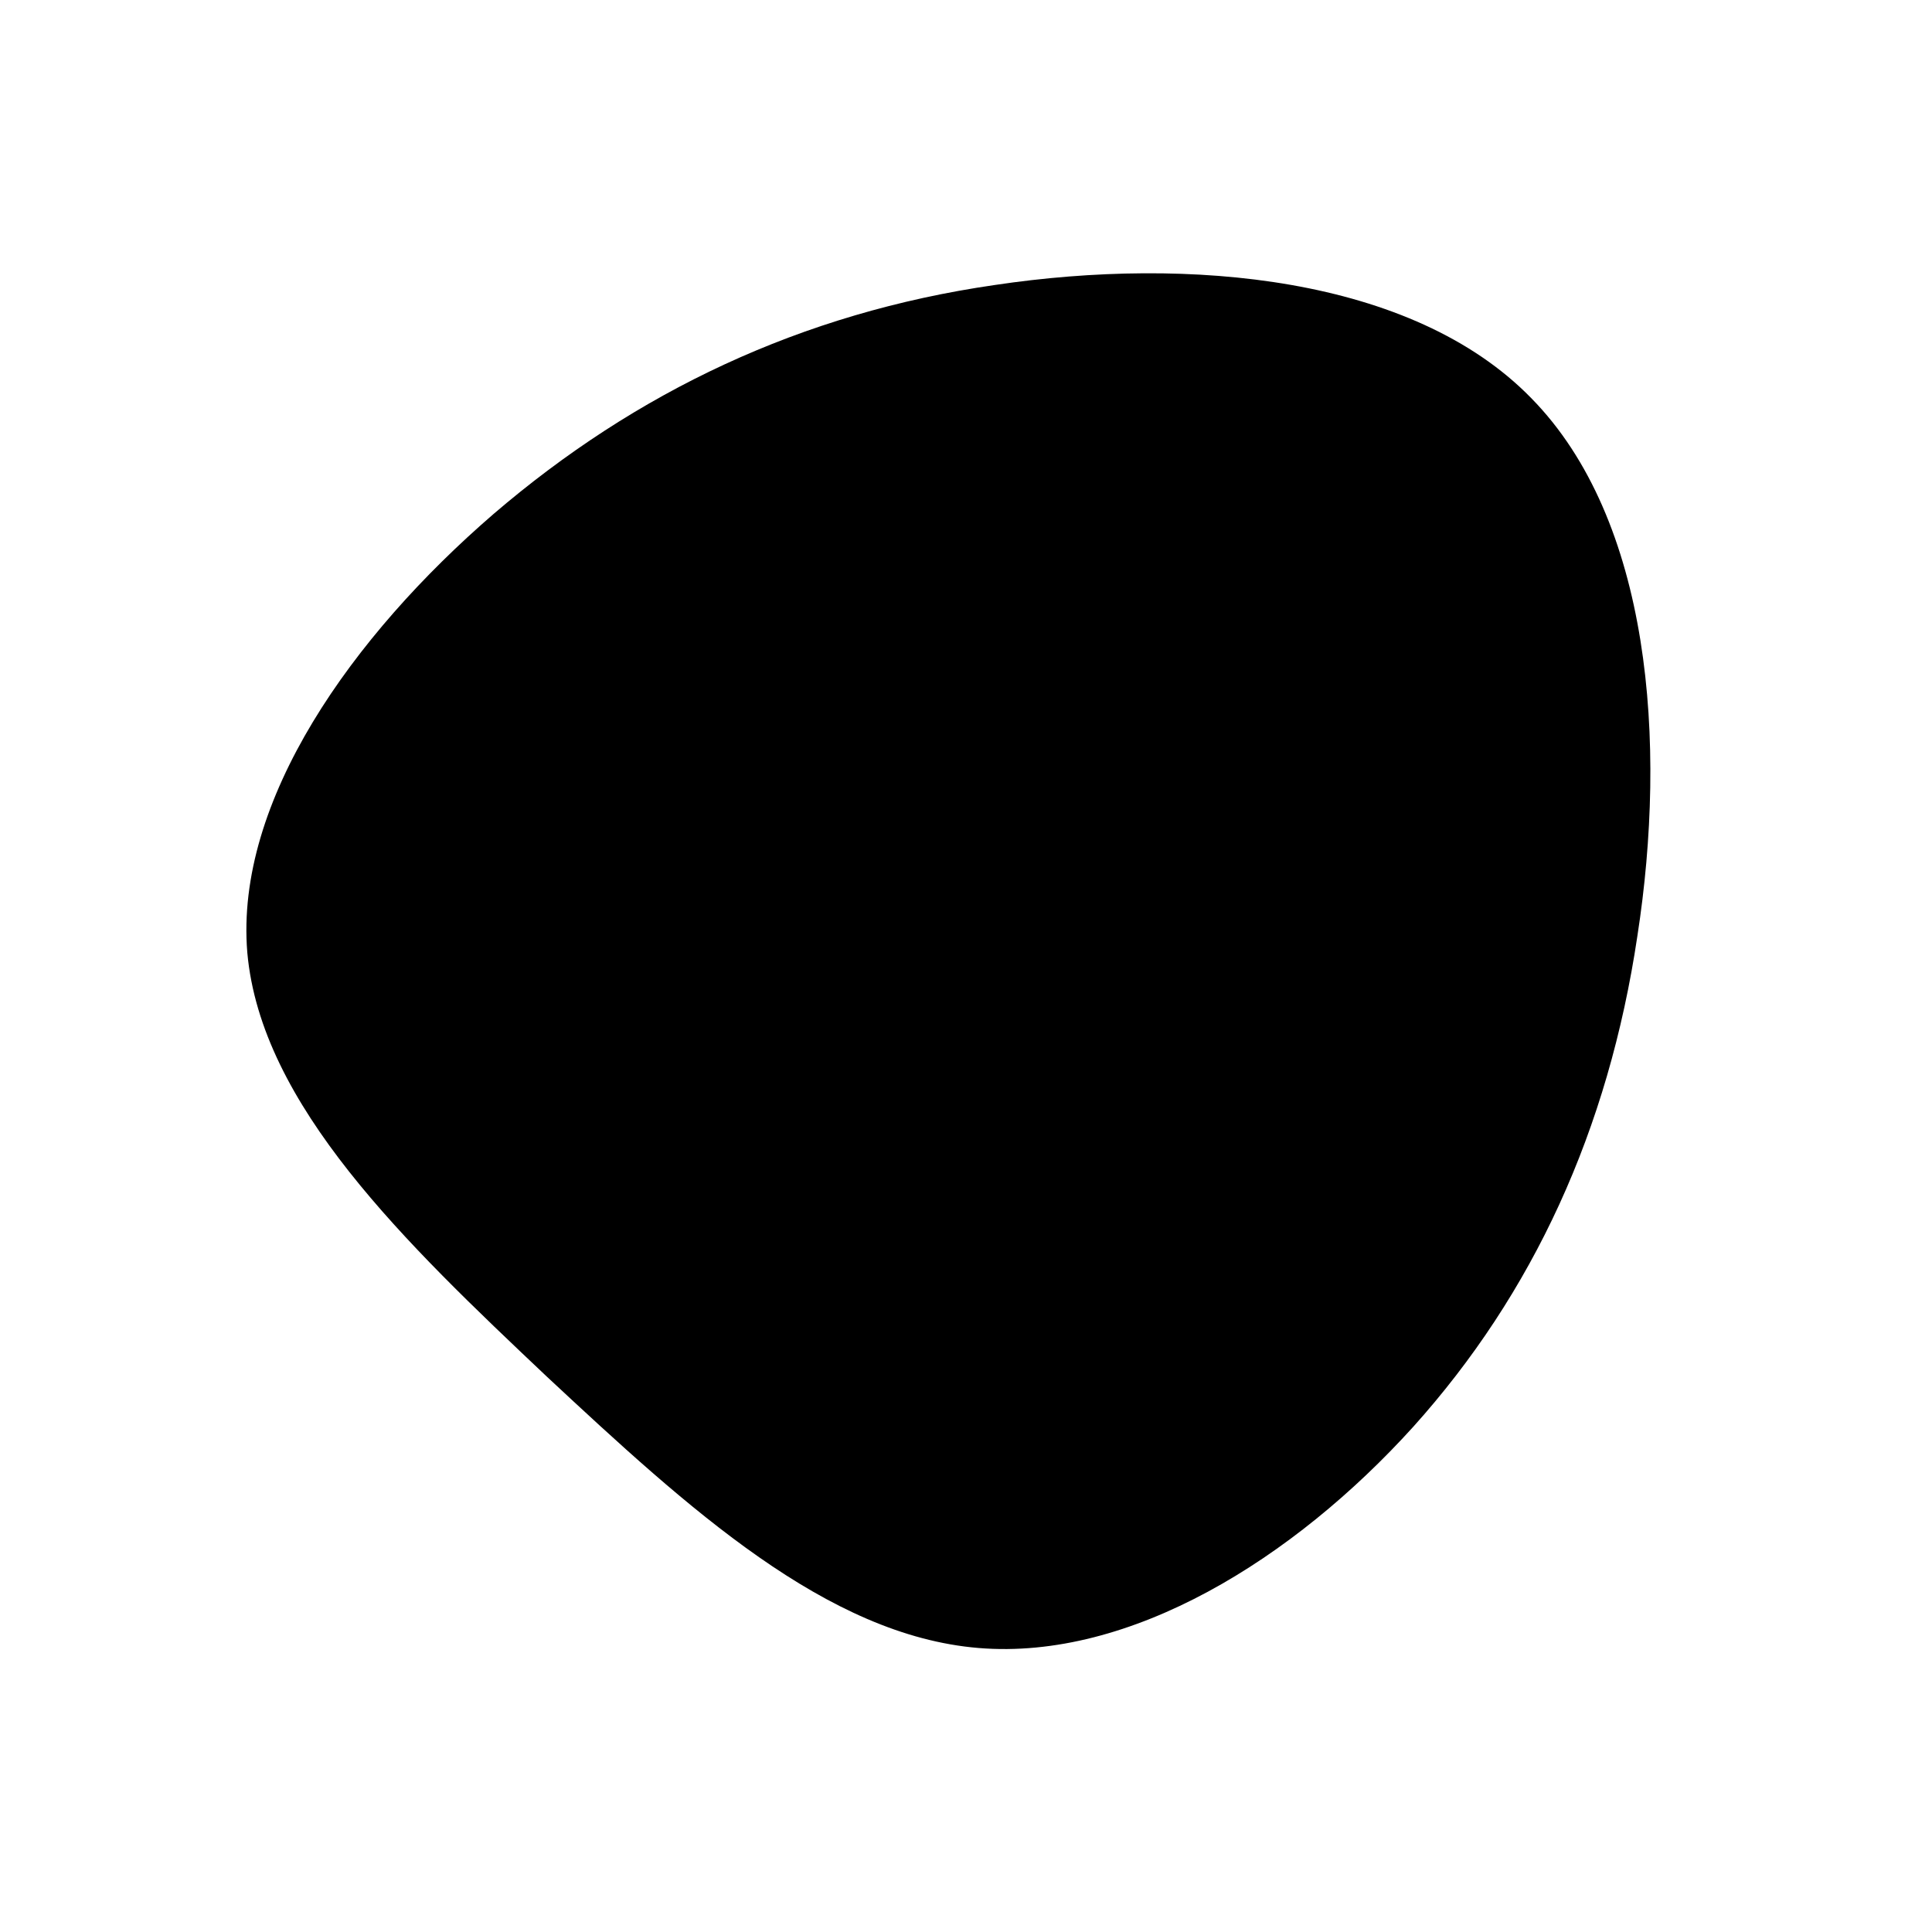
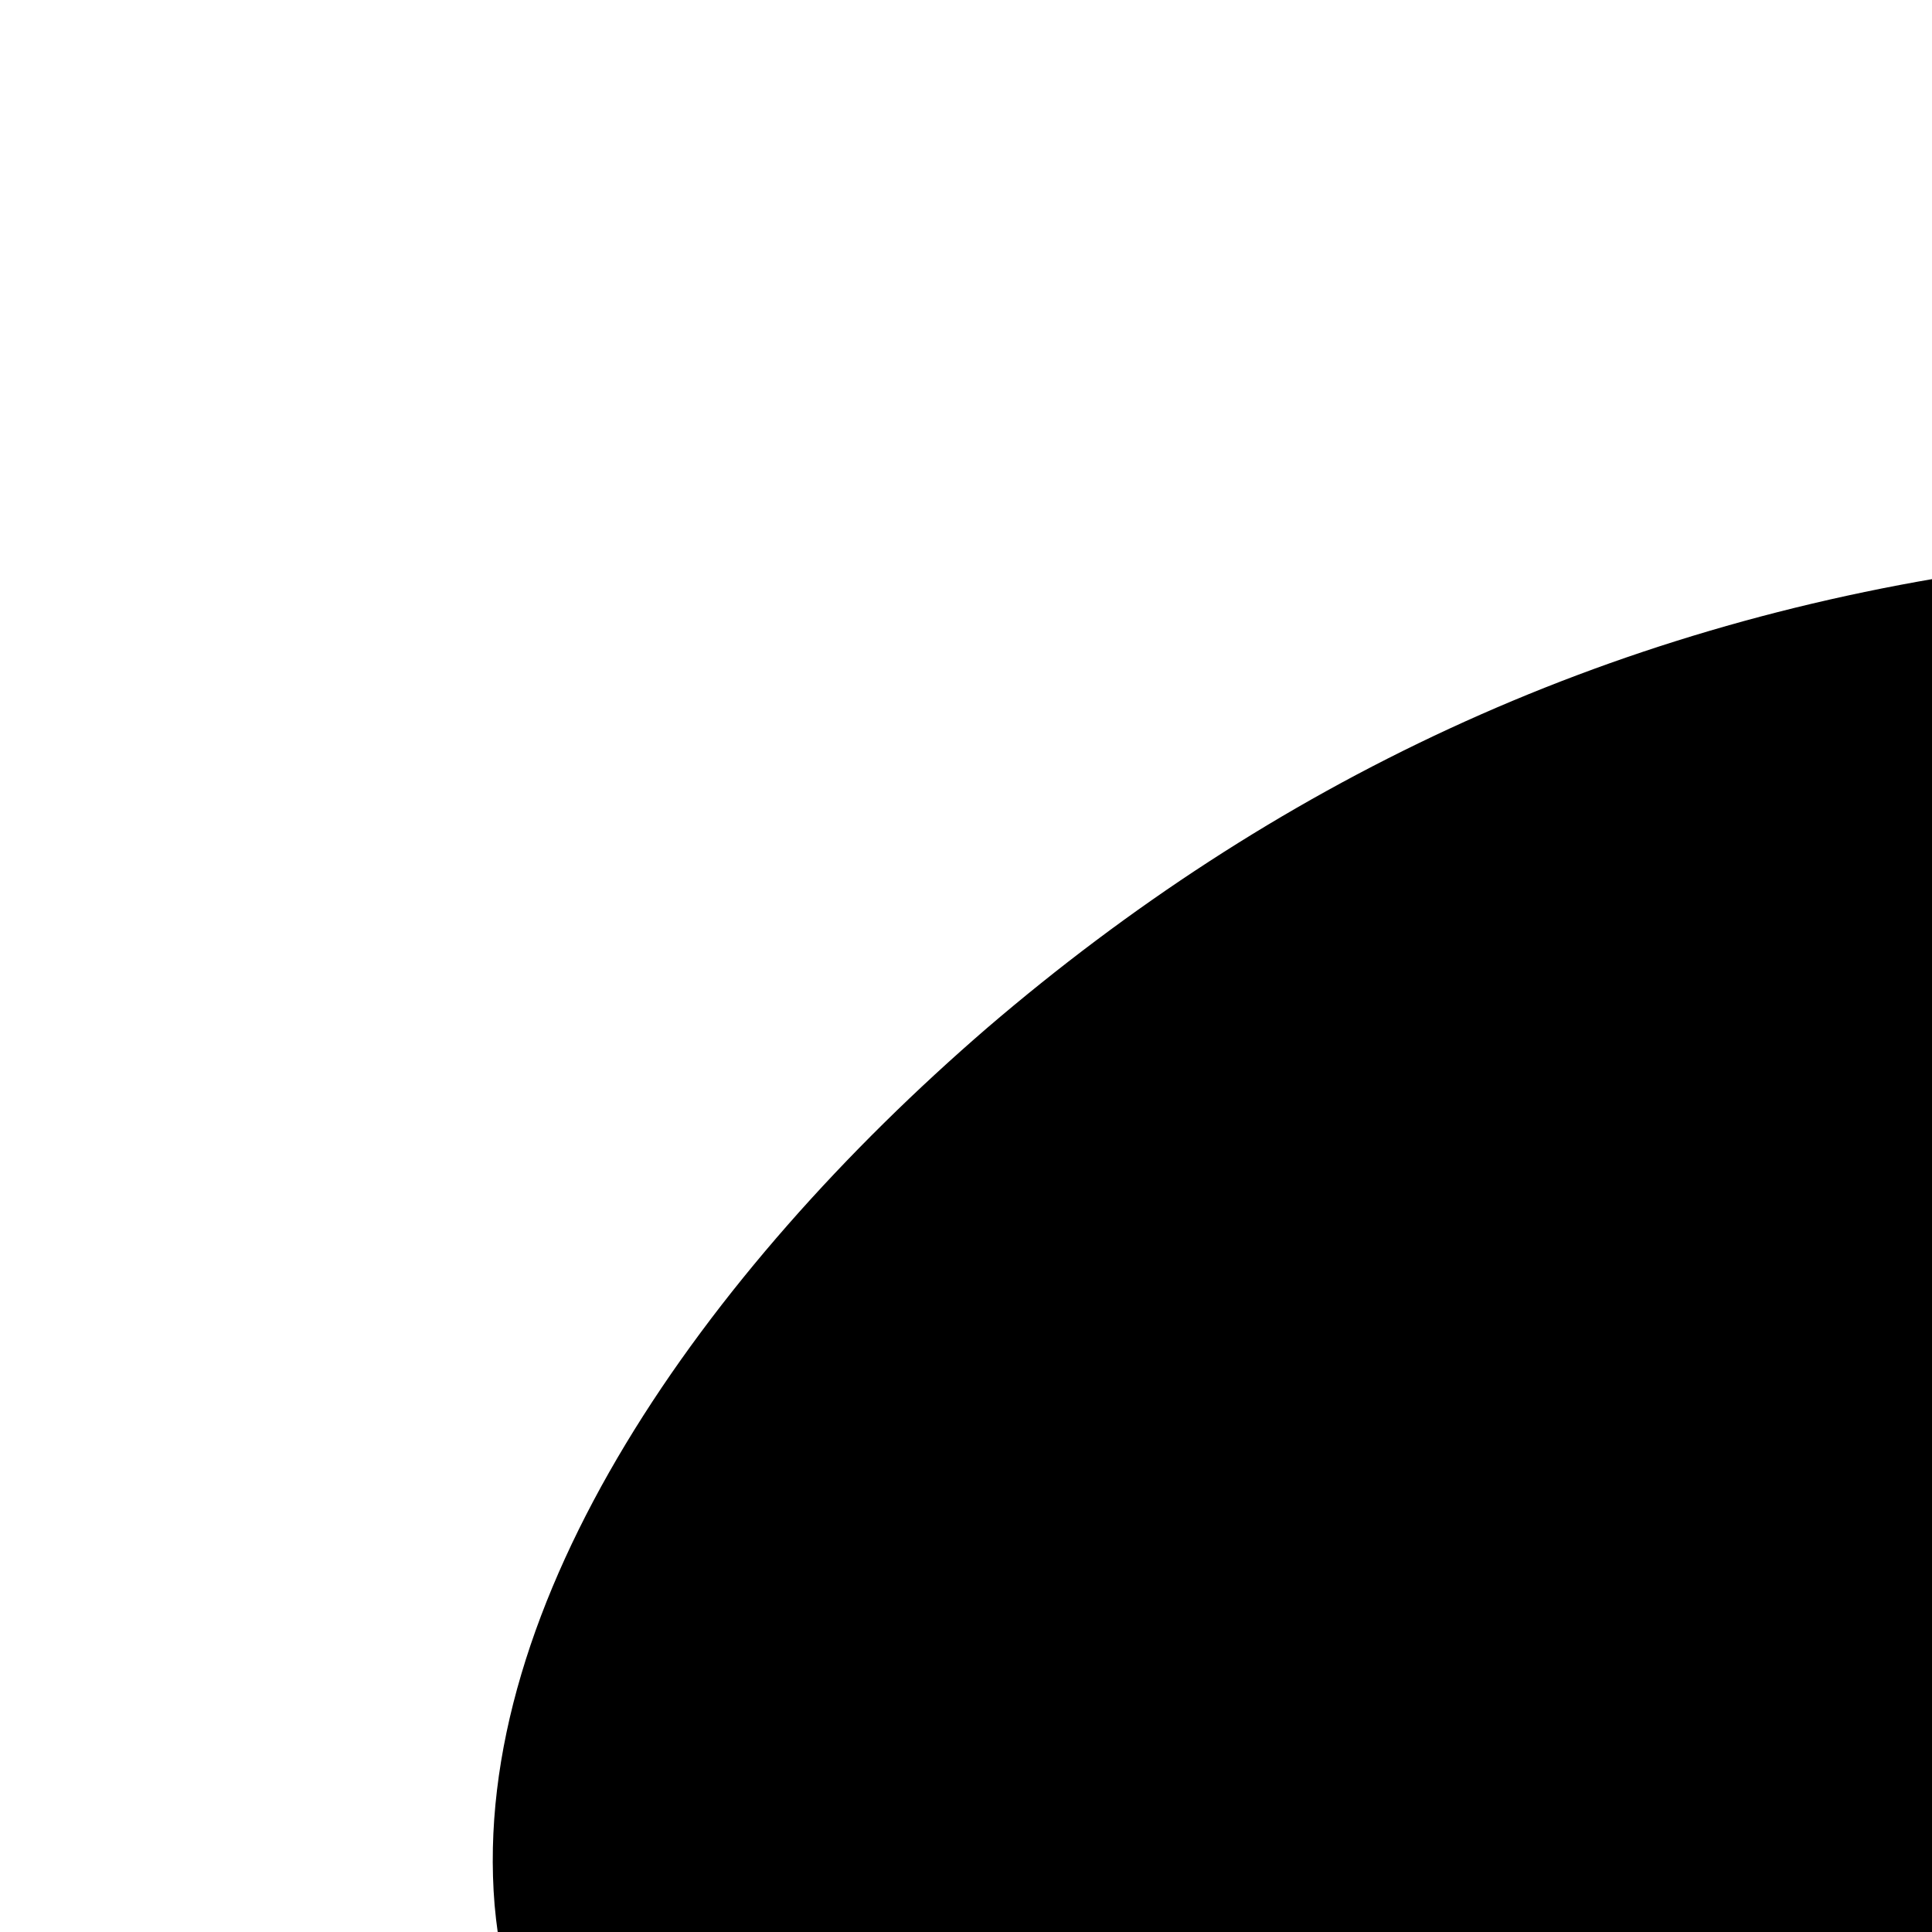
- <svg xmlns="http://www.w3.org/2000/svg" viewBox="0 0 200 200">
-   <path fill="" d="M58.5,-58.8C70.9,-46.2,72.6,-23.1,69.5,-3.1C66.5,17,58.7,33.9,46.3,47.7C33.9,61.4,17,71.9,1.3,70.6C-14.4,69.3,-28.7,56.2,-43.4,42.5C-58,28.7,-73,14.4,-74.4,-1.4C-75.7,-17.1,-63.5,-34.2,-48.9,-46.8C-34.2,-59.4,-17.1,-67.6,3,-70.5C23.1,-73.5,46.2,-71.4,58.5,-58.8Z" transform="translate(100 100)" />
+ <svg xmlns="http://www.w3.org/2000/svg" viewBox="0 0 100 100">
+   <path fill="var(colors.accent)" d="M58.5,-58.8C70.9,-46.2,72.6,-23.1,69.5,-3.1C66.5,17,58.7,33.9,46.3,47.7C33.9,61.4,17,71.9,1.3,70.6C-14.4,69.3,-28.7,56.2,-43.4,42.5C-58,28.7,-73,14.4,-74.4,-1.4C-75.7,-17.1,-63.5,-34.2,-48.9,-46.8C-34.2,-59.4,-17.1,-67.6,3,-70.5C23.1,-73.5,46.2,-71.4,58.5,-58.8Z" transform="translate(100 100)" />
</svg>
